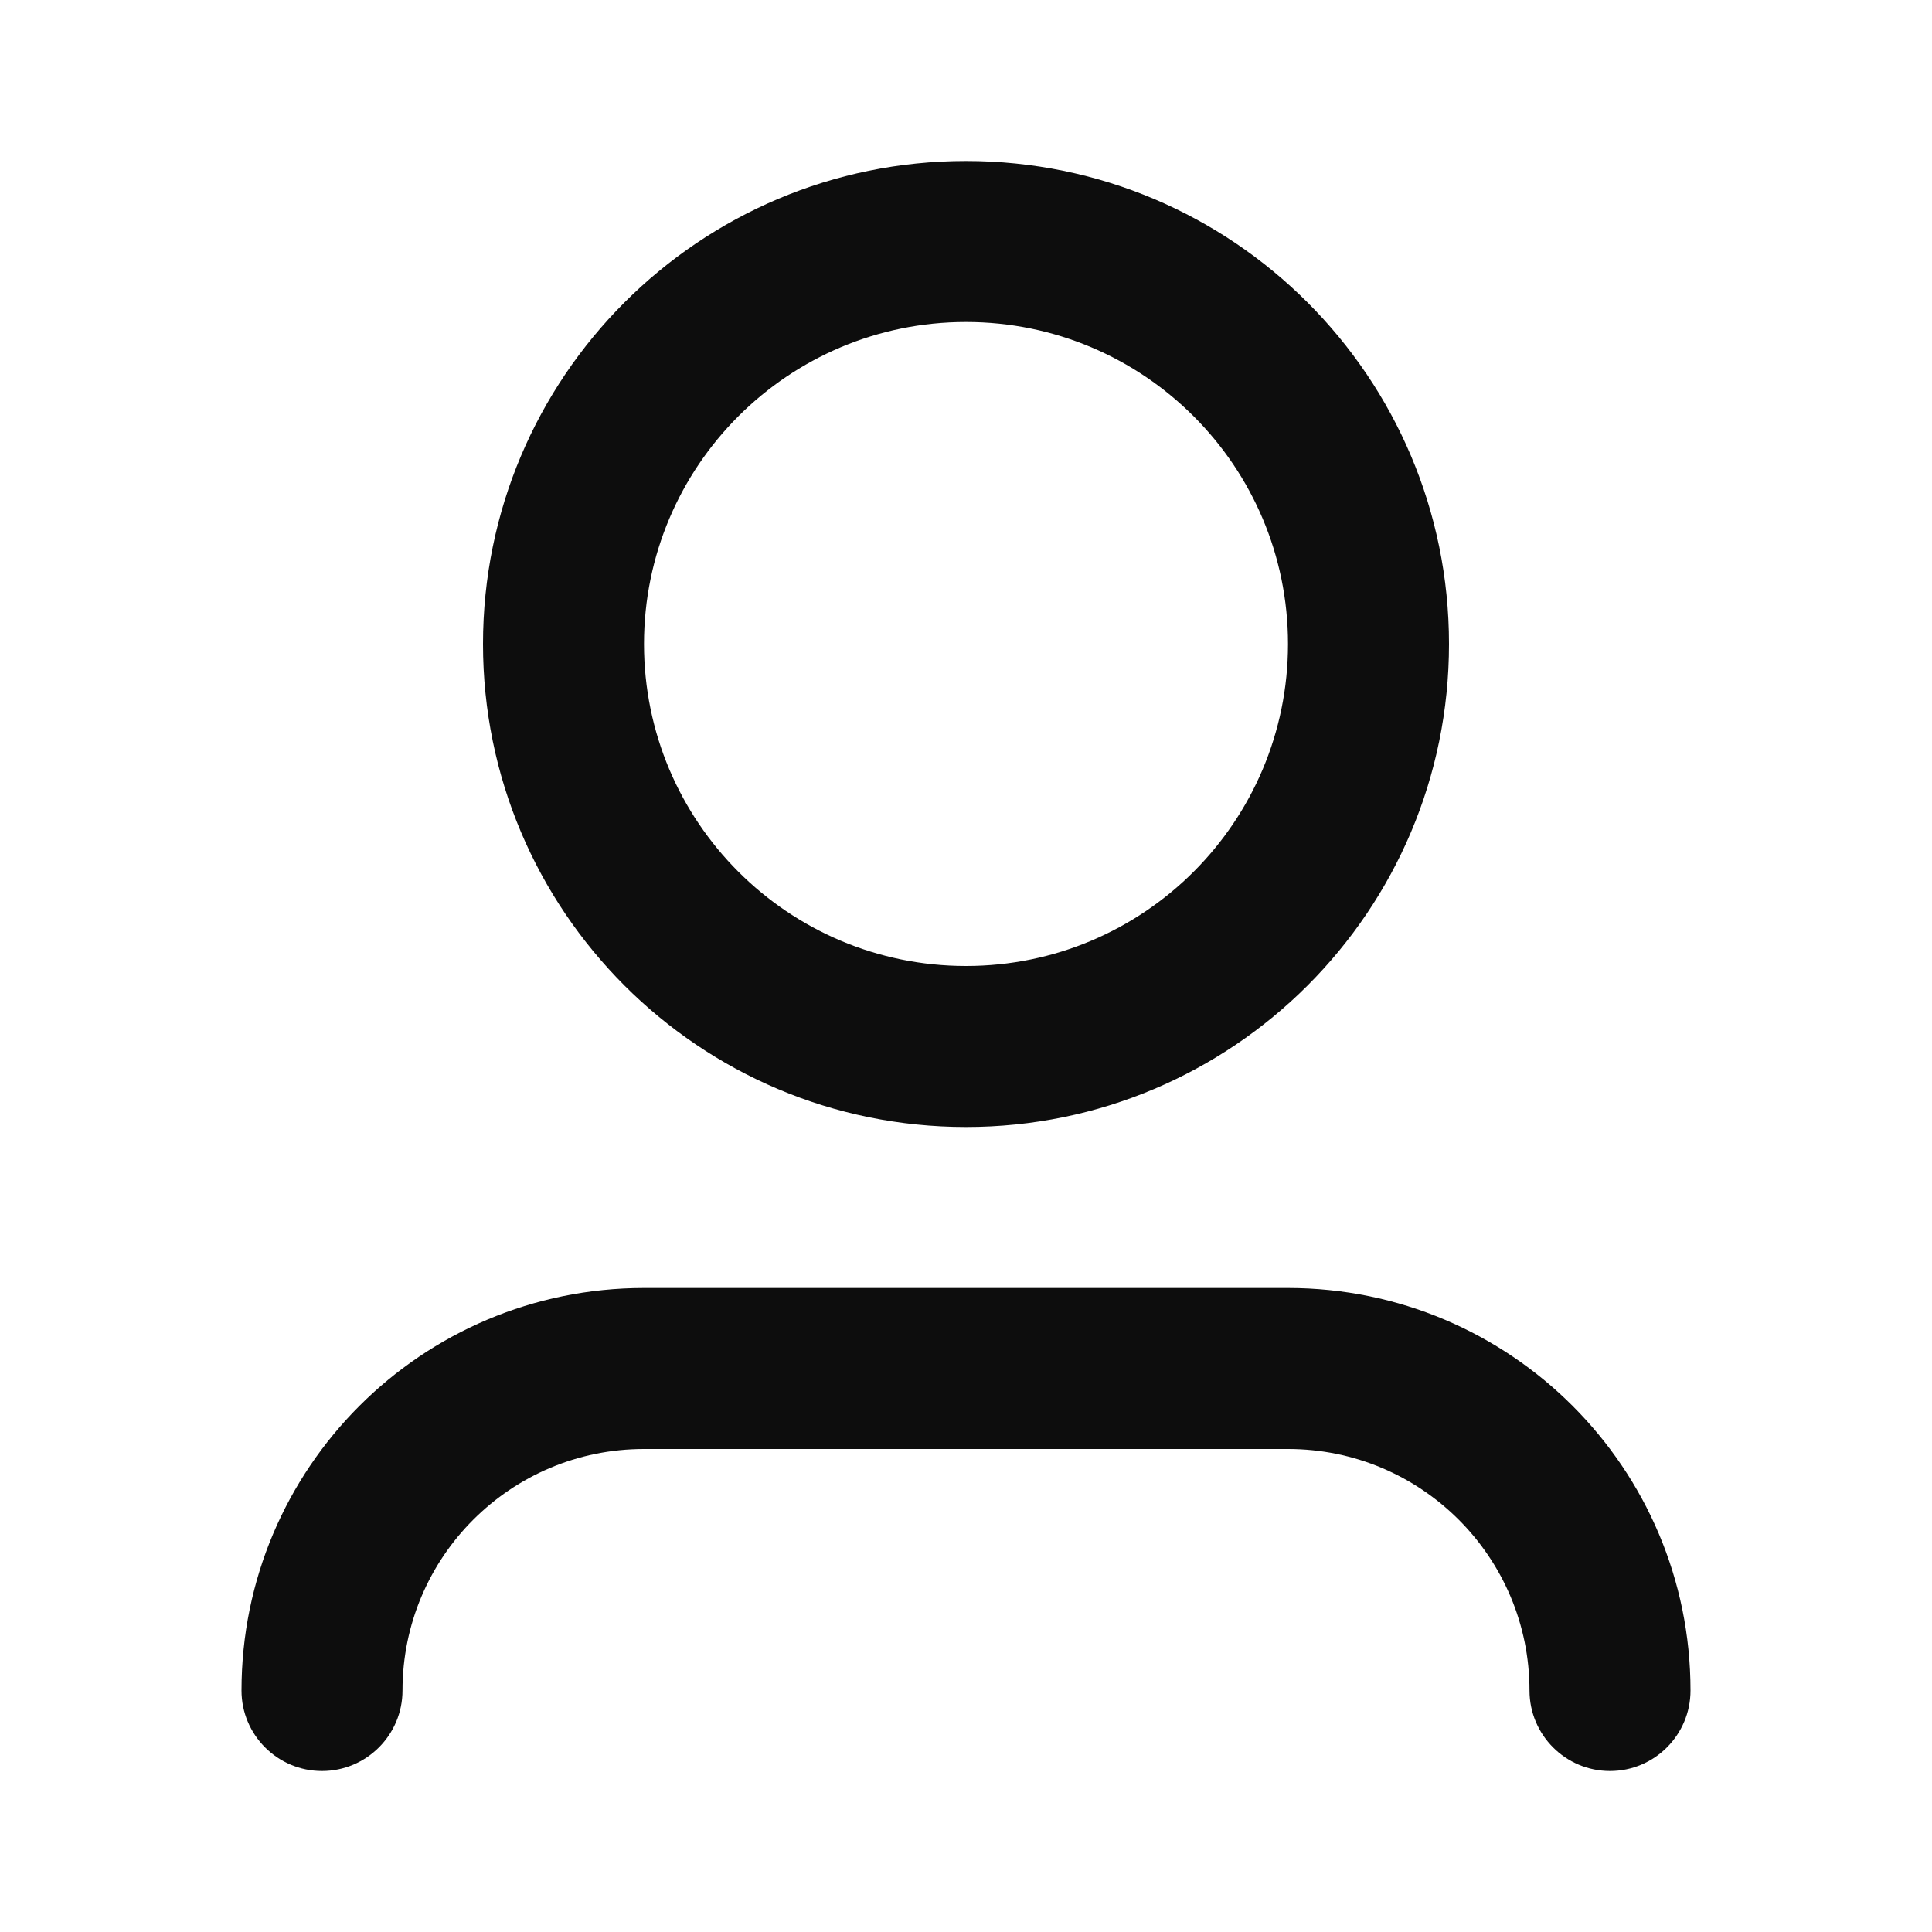
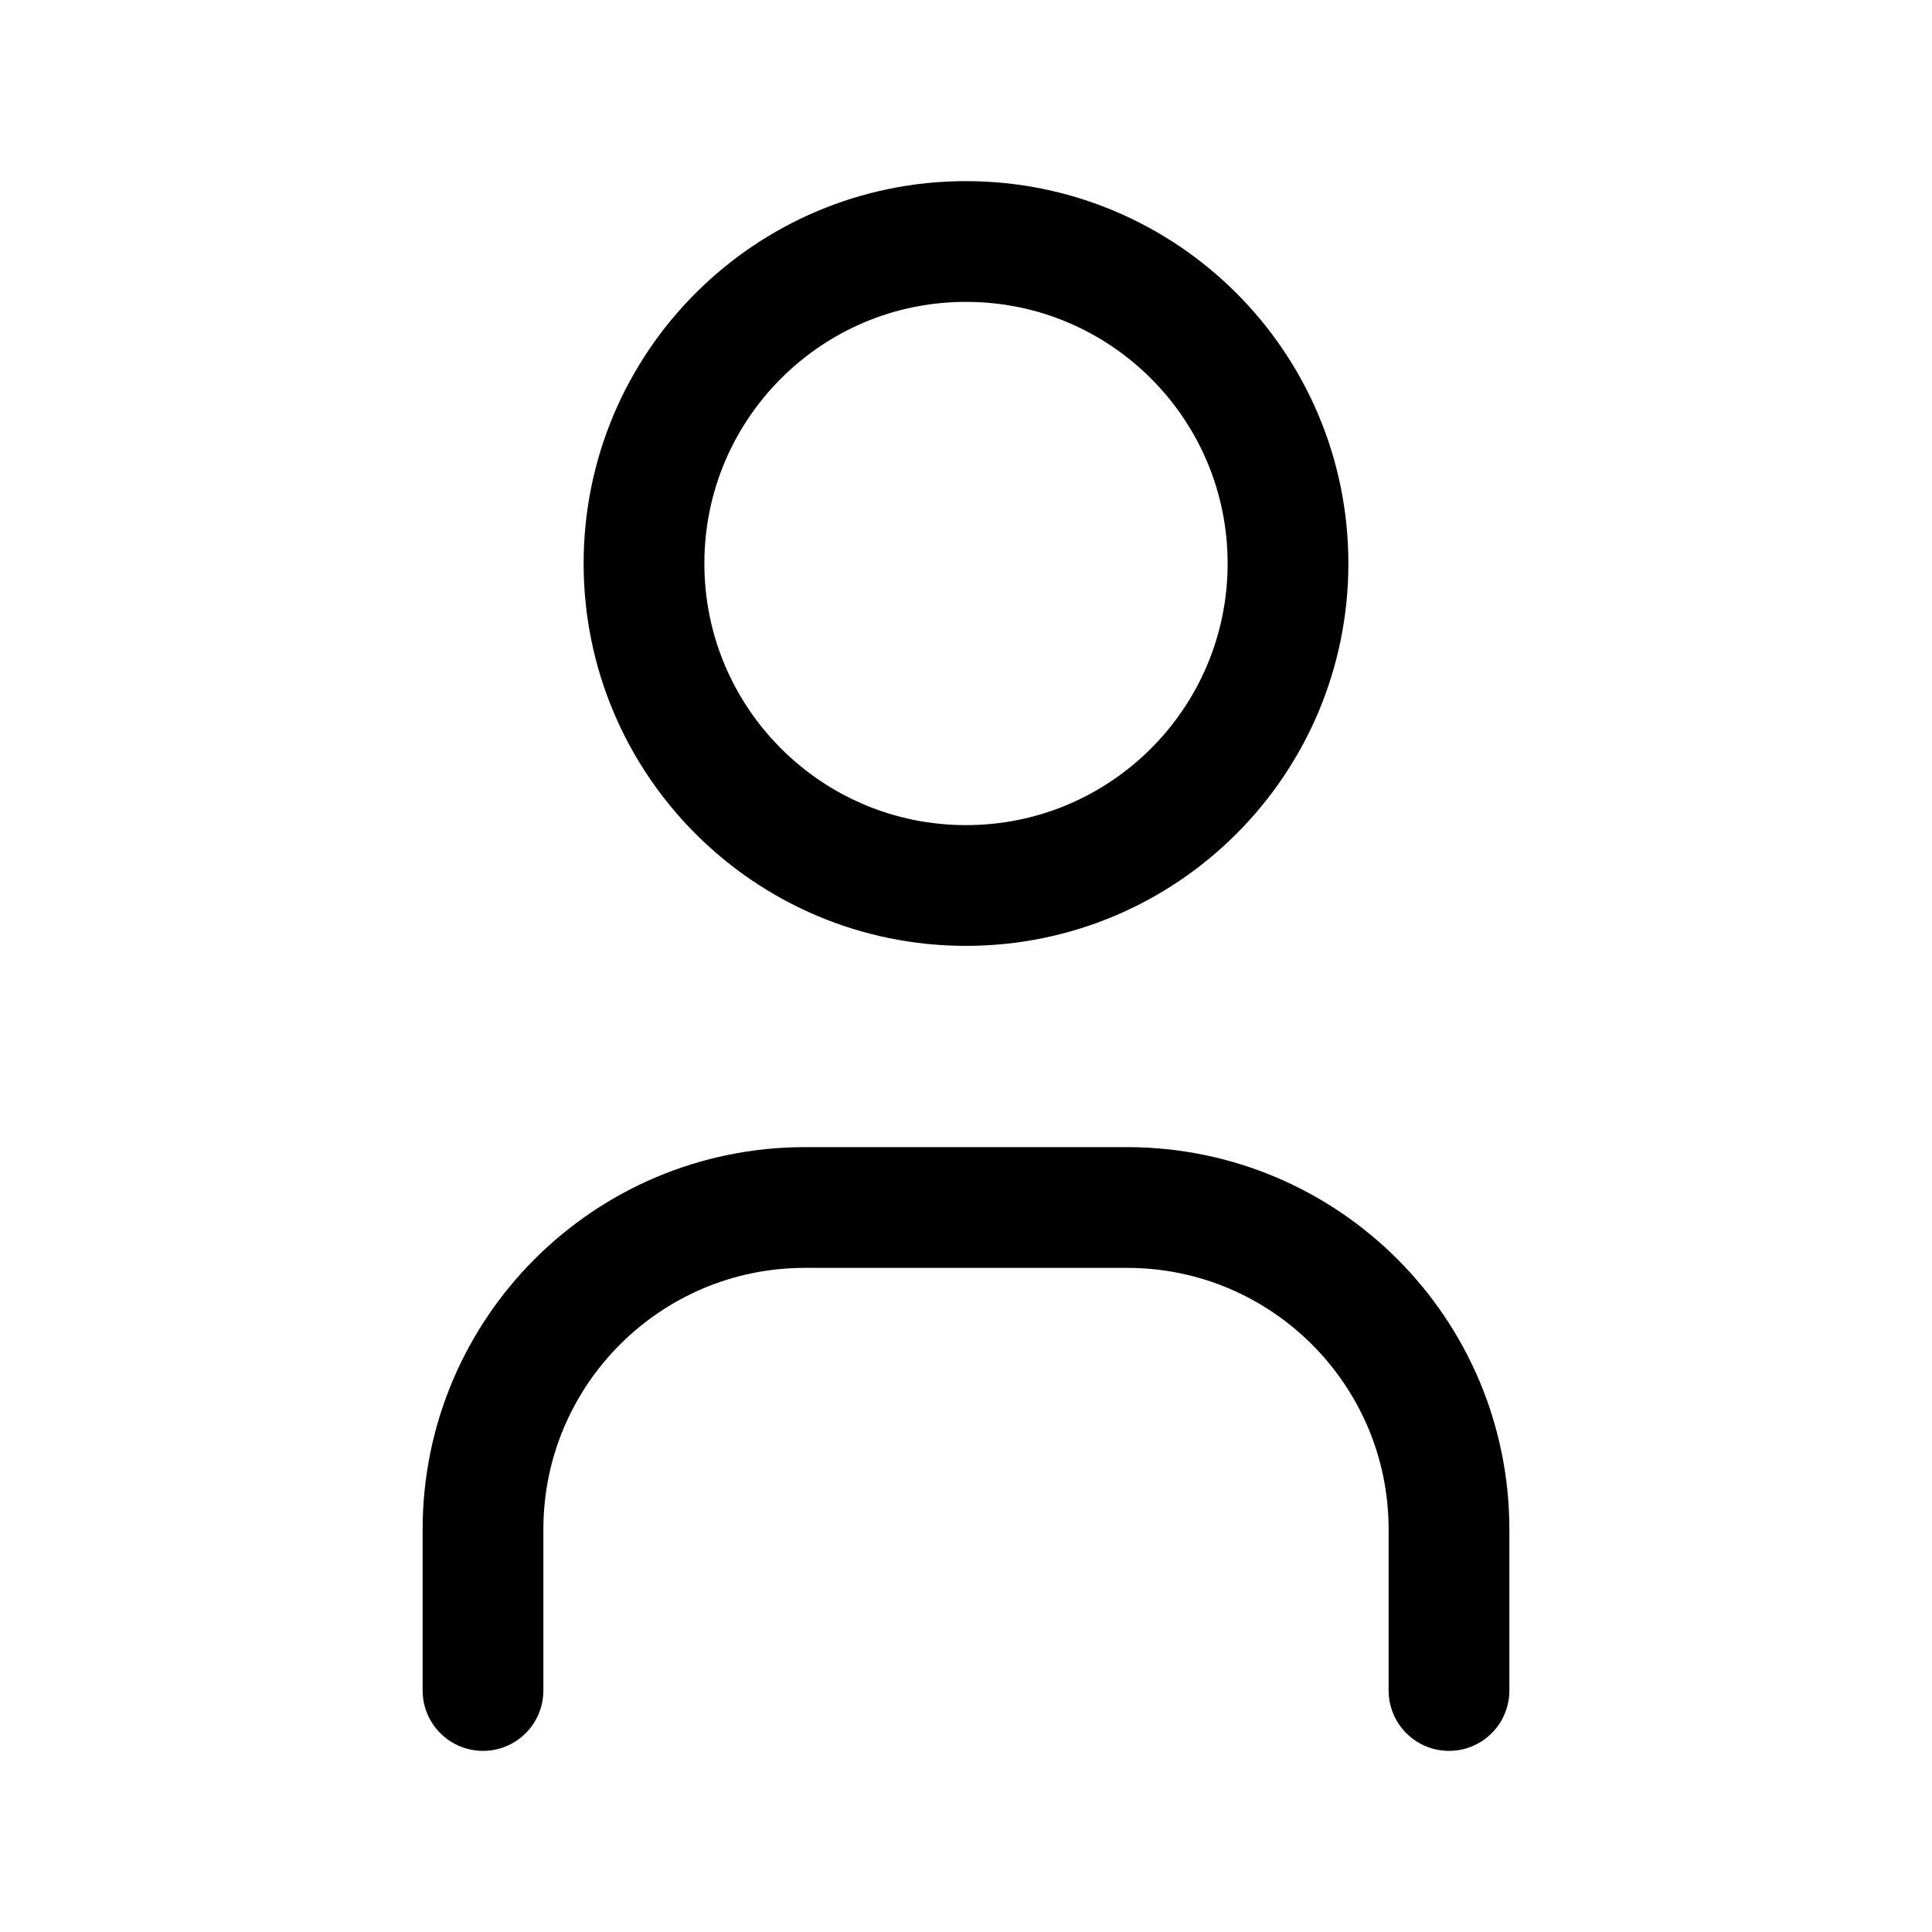
- <svg xmlns="http://www.w3.org/2000/svg" fill="none" viewBox="0 0 24 24" height="24" width="24">
-   <path d="M12 4C9.791 4 8 5.791 8 8C8 10.209 9.791 12 12 12C14.209 12 16 10.209 16 8C16 5.791 14.209 4 12 4ZM6 8C6 4.686 8.686 2 12 2C15.314 2 18 4.686 18 8C18 11.314 15.314 14 12 14C8.686 14 6 11.314 6 8ZM8 18C6.343 18 5 19.343 5 21C5 21.552 4.552 22 4 22C3.448 22 3 21.552 3 21C3 18.239 5.239 16 8 16H16C18.761 16 21 18.239 21 21C21 21.552 20.552 22 20 22C19.448 22 19 21.552 19 21C19 19.343 17.657 18 16 18H8Z" fill="#0D0D0D" />
+ <svg xmlns="http://www.w3.org/2000/svg" class="icon icon-tabler icon-tabler-user" width="32" height="32" viewBox="0 0 24 24" stroke-width="1.5" stroke="#000000" fill="none" stroke-linecap="round" stroke-linejoin="round">
+   <path stroke="none" d="M0 0h24v24H0z" fill="none" />
+   <circle cx="12" cy="7" r="4" />
+   <path d="M6 21v-2a4 4 0 0 1 4 -4h4a4 4 0 0 1 4 4v2" />
</svg>
